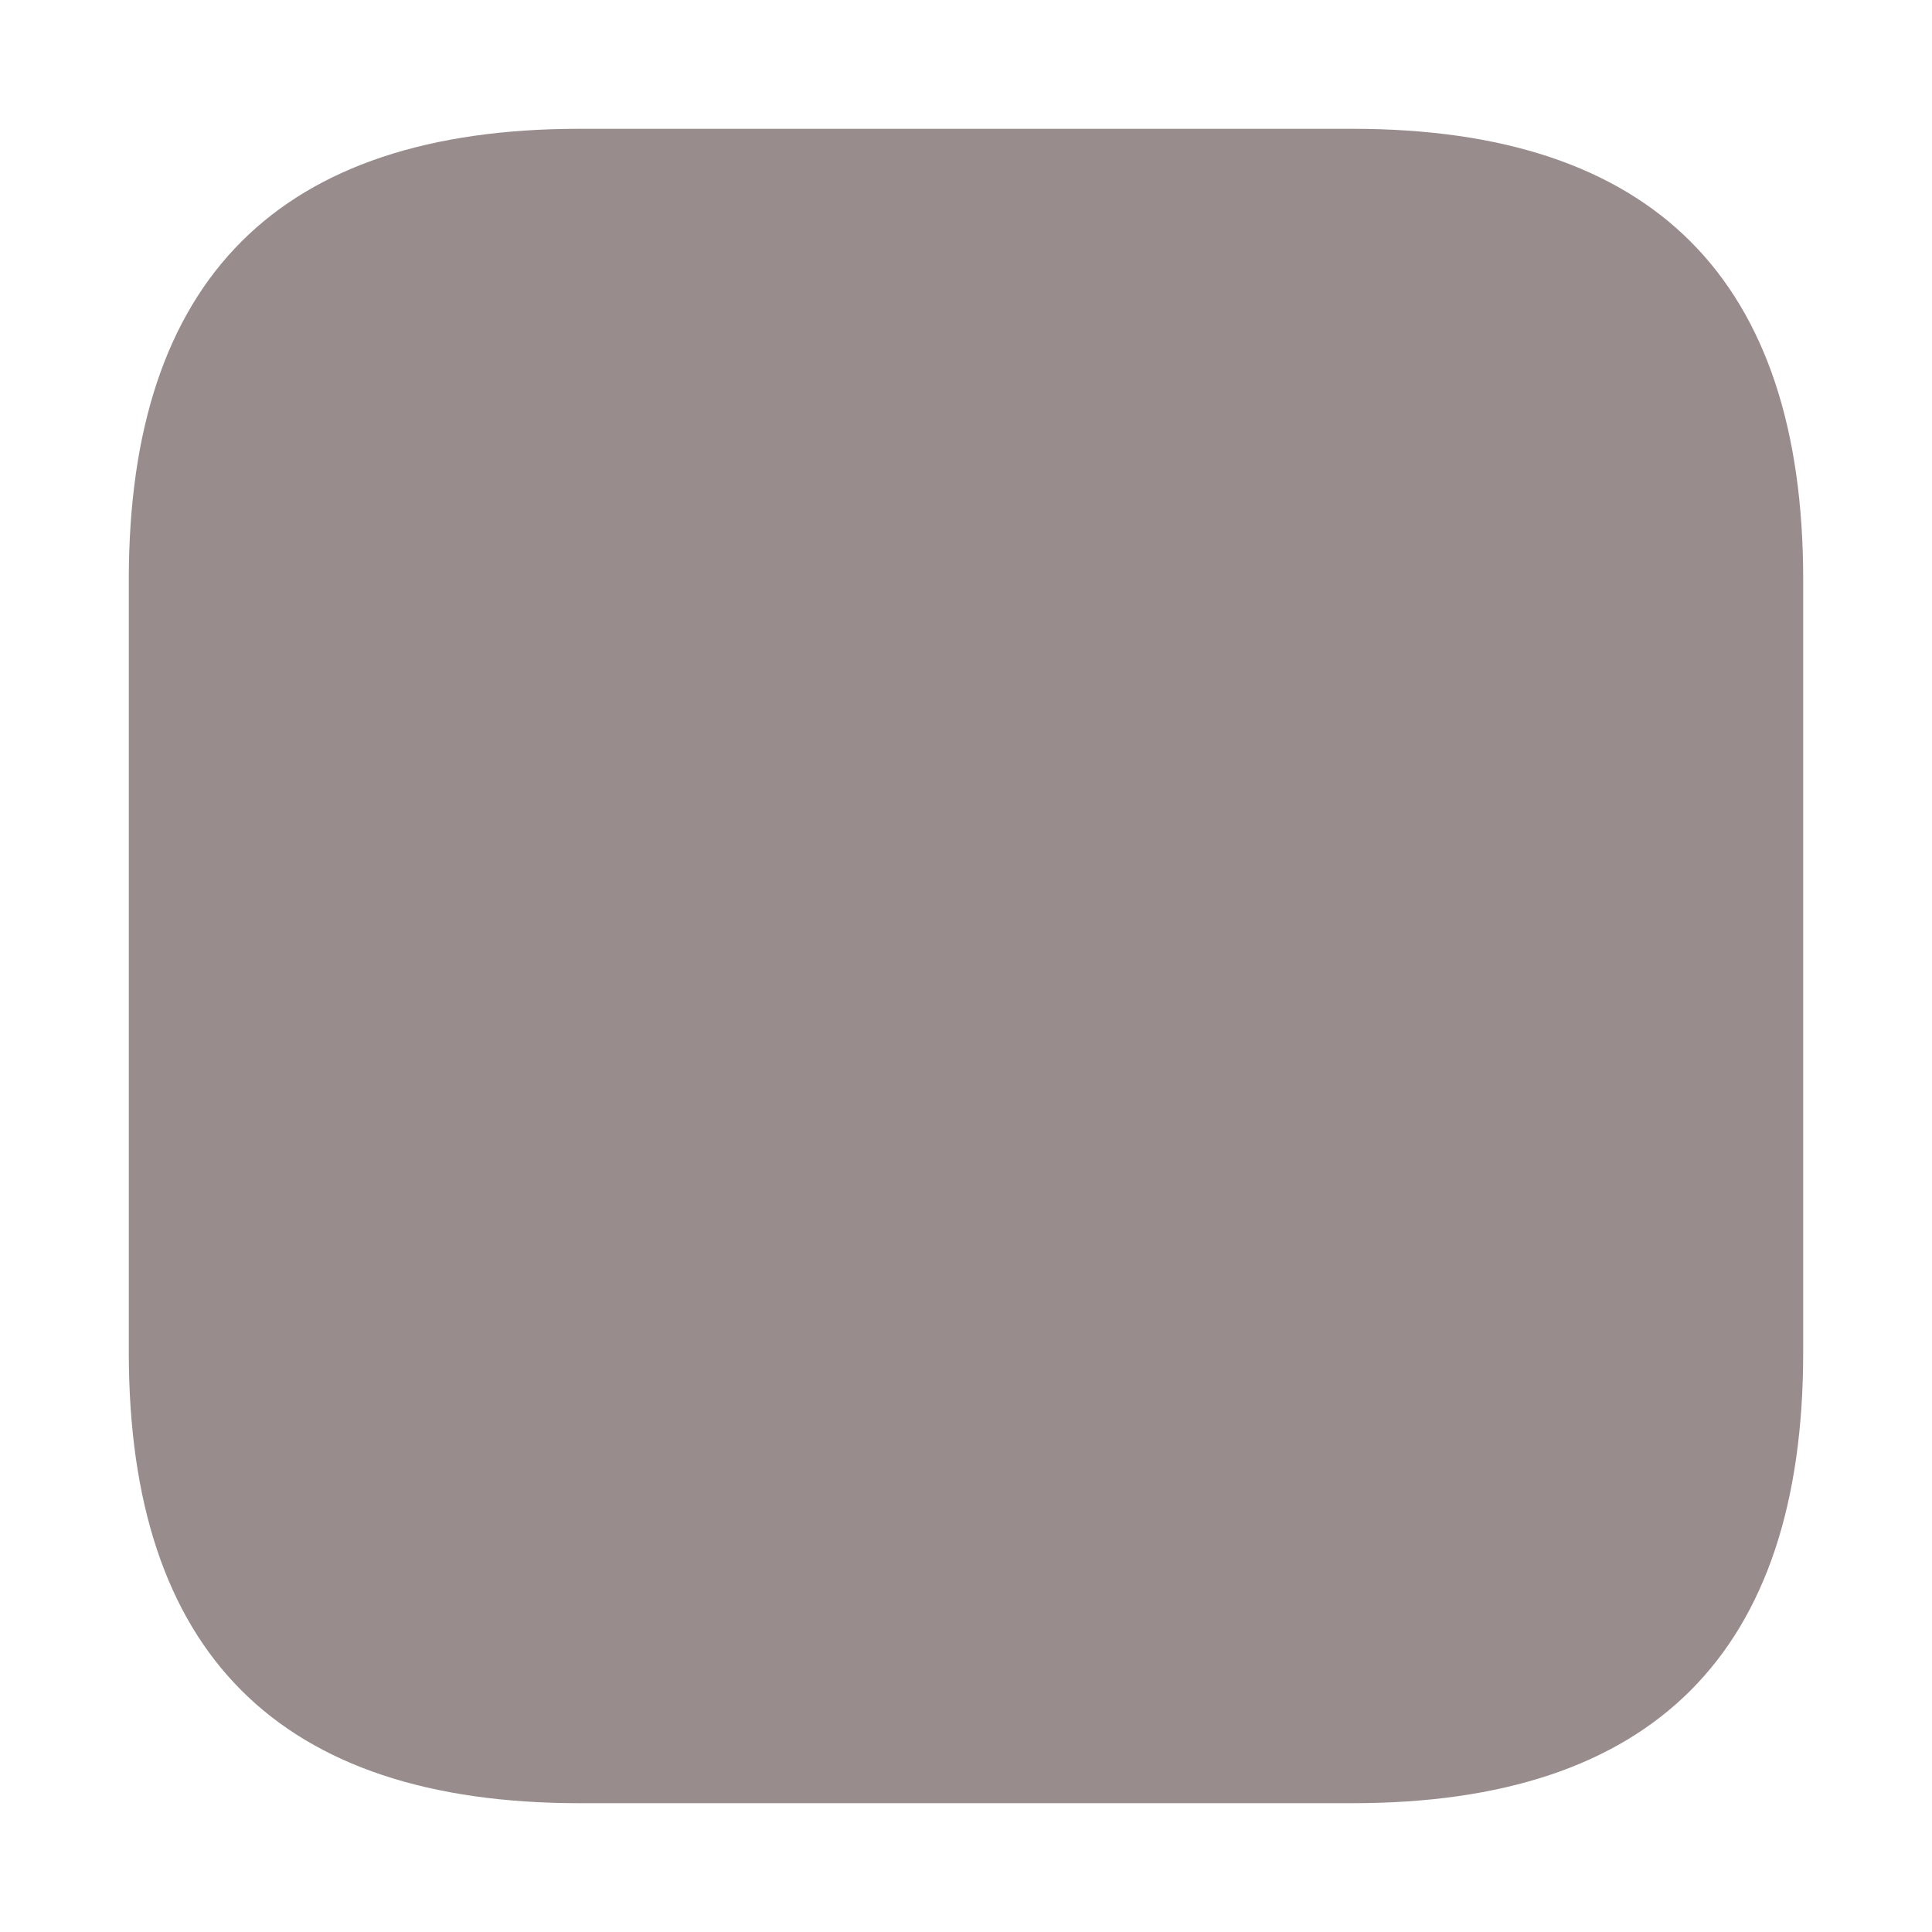
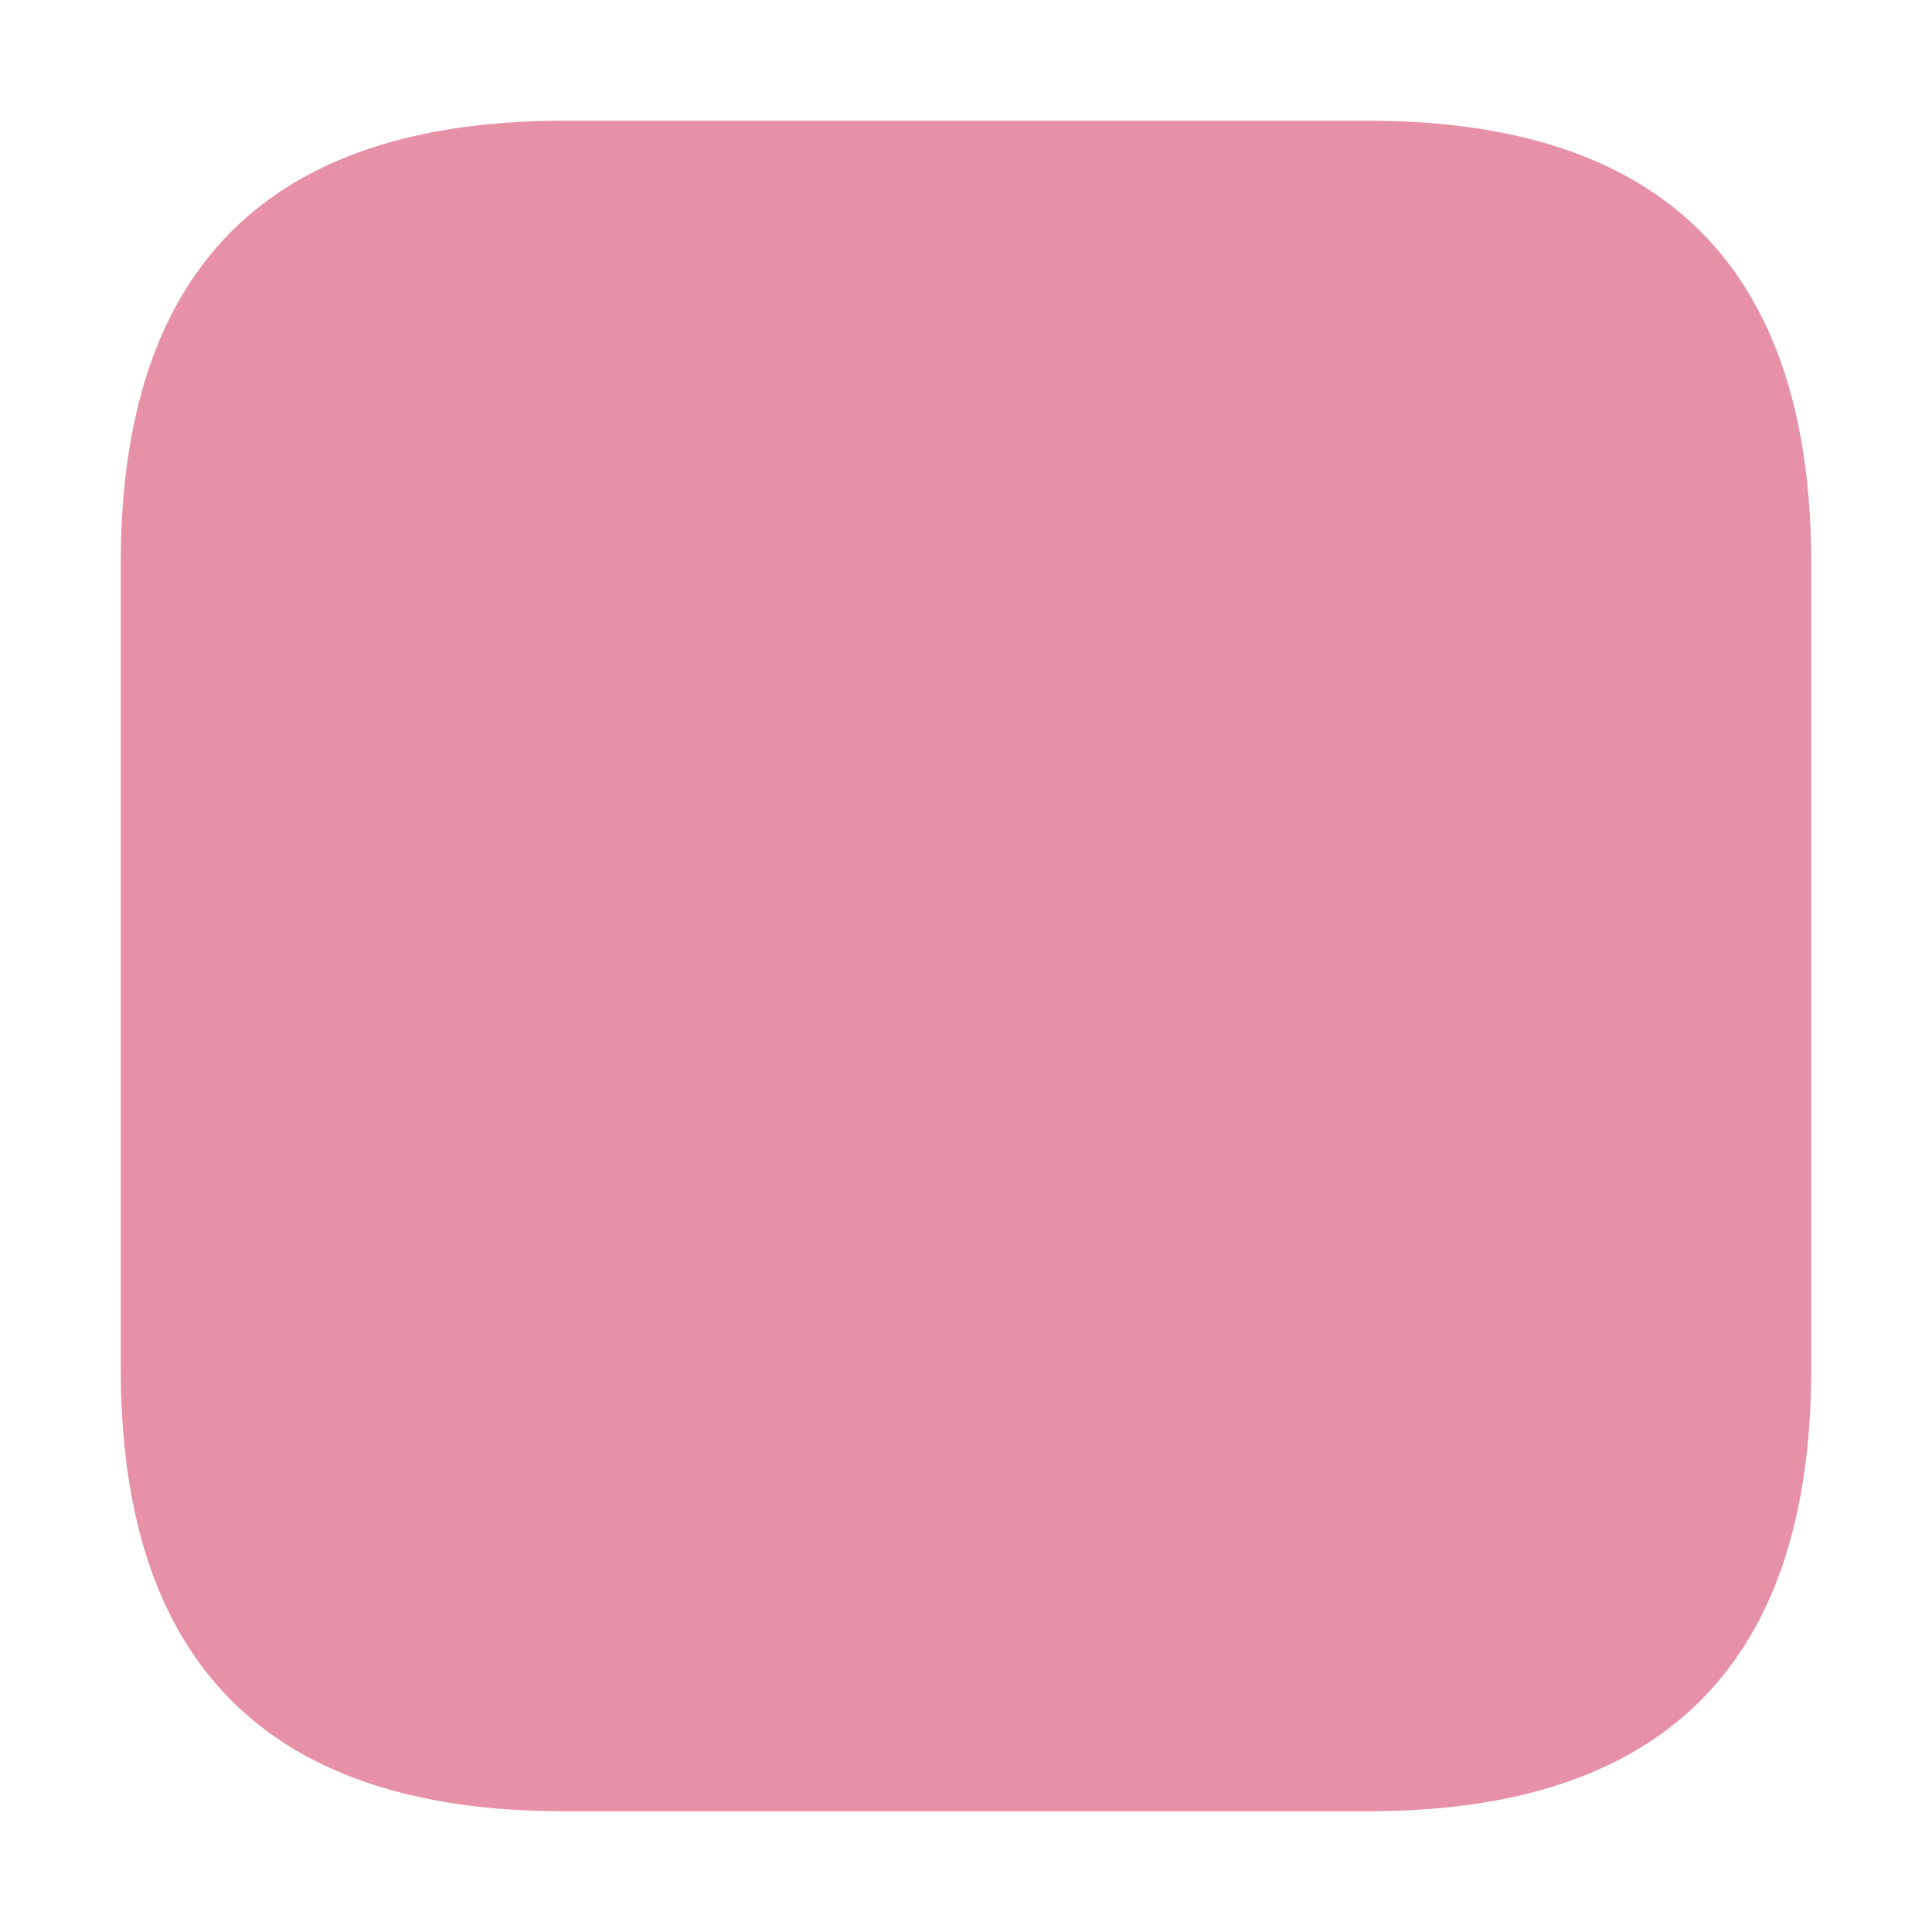
- <svg xmlns="http://www.w3.org/2000/svg" width="60" height="60" version="1.1" viewBox="0 0 60 60">
-   <path d="M 18,4 H 42 Q 56,4 56,18 V 42 Q 56,56 42,56 H 18 Q 4,56 4,42 V 18 Q 4,4 18,4 Z" fill="#998c8c" fill-opacity="1" />
+ <svg xmlns="http://www.w3.org/2000/svg" width="48" height="48" version="1.1" viewBox="0 0 48 48">
+   <path d="M 14,3 H 34 Q 45,3 45,14 V 34 Q 45,45 34,45 H 14 Q 3,45 3,34 V 14 Q 3,3 14,3 Z" fill="#e691a8" fill-opacity="1" />
</svg>
